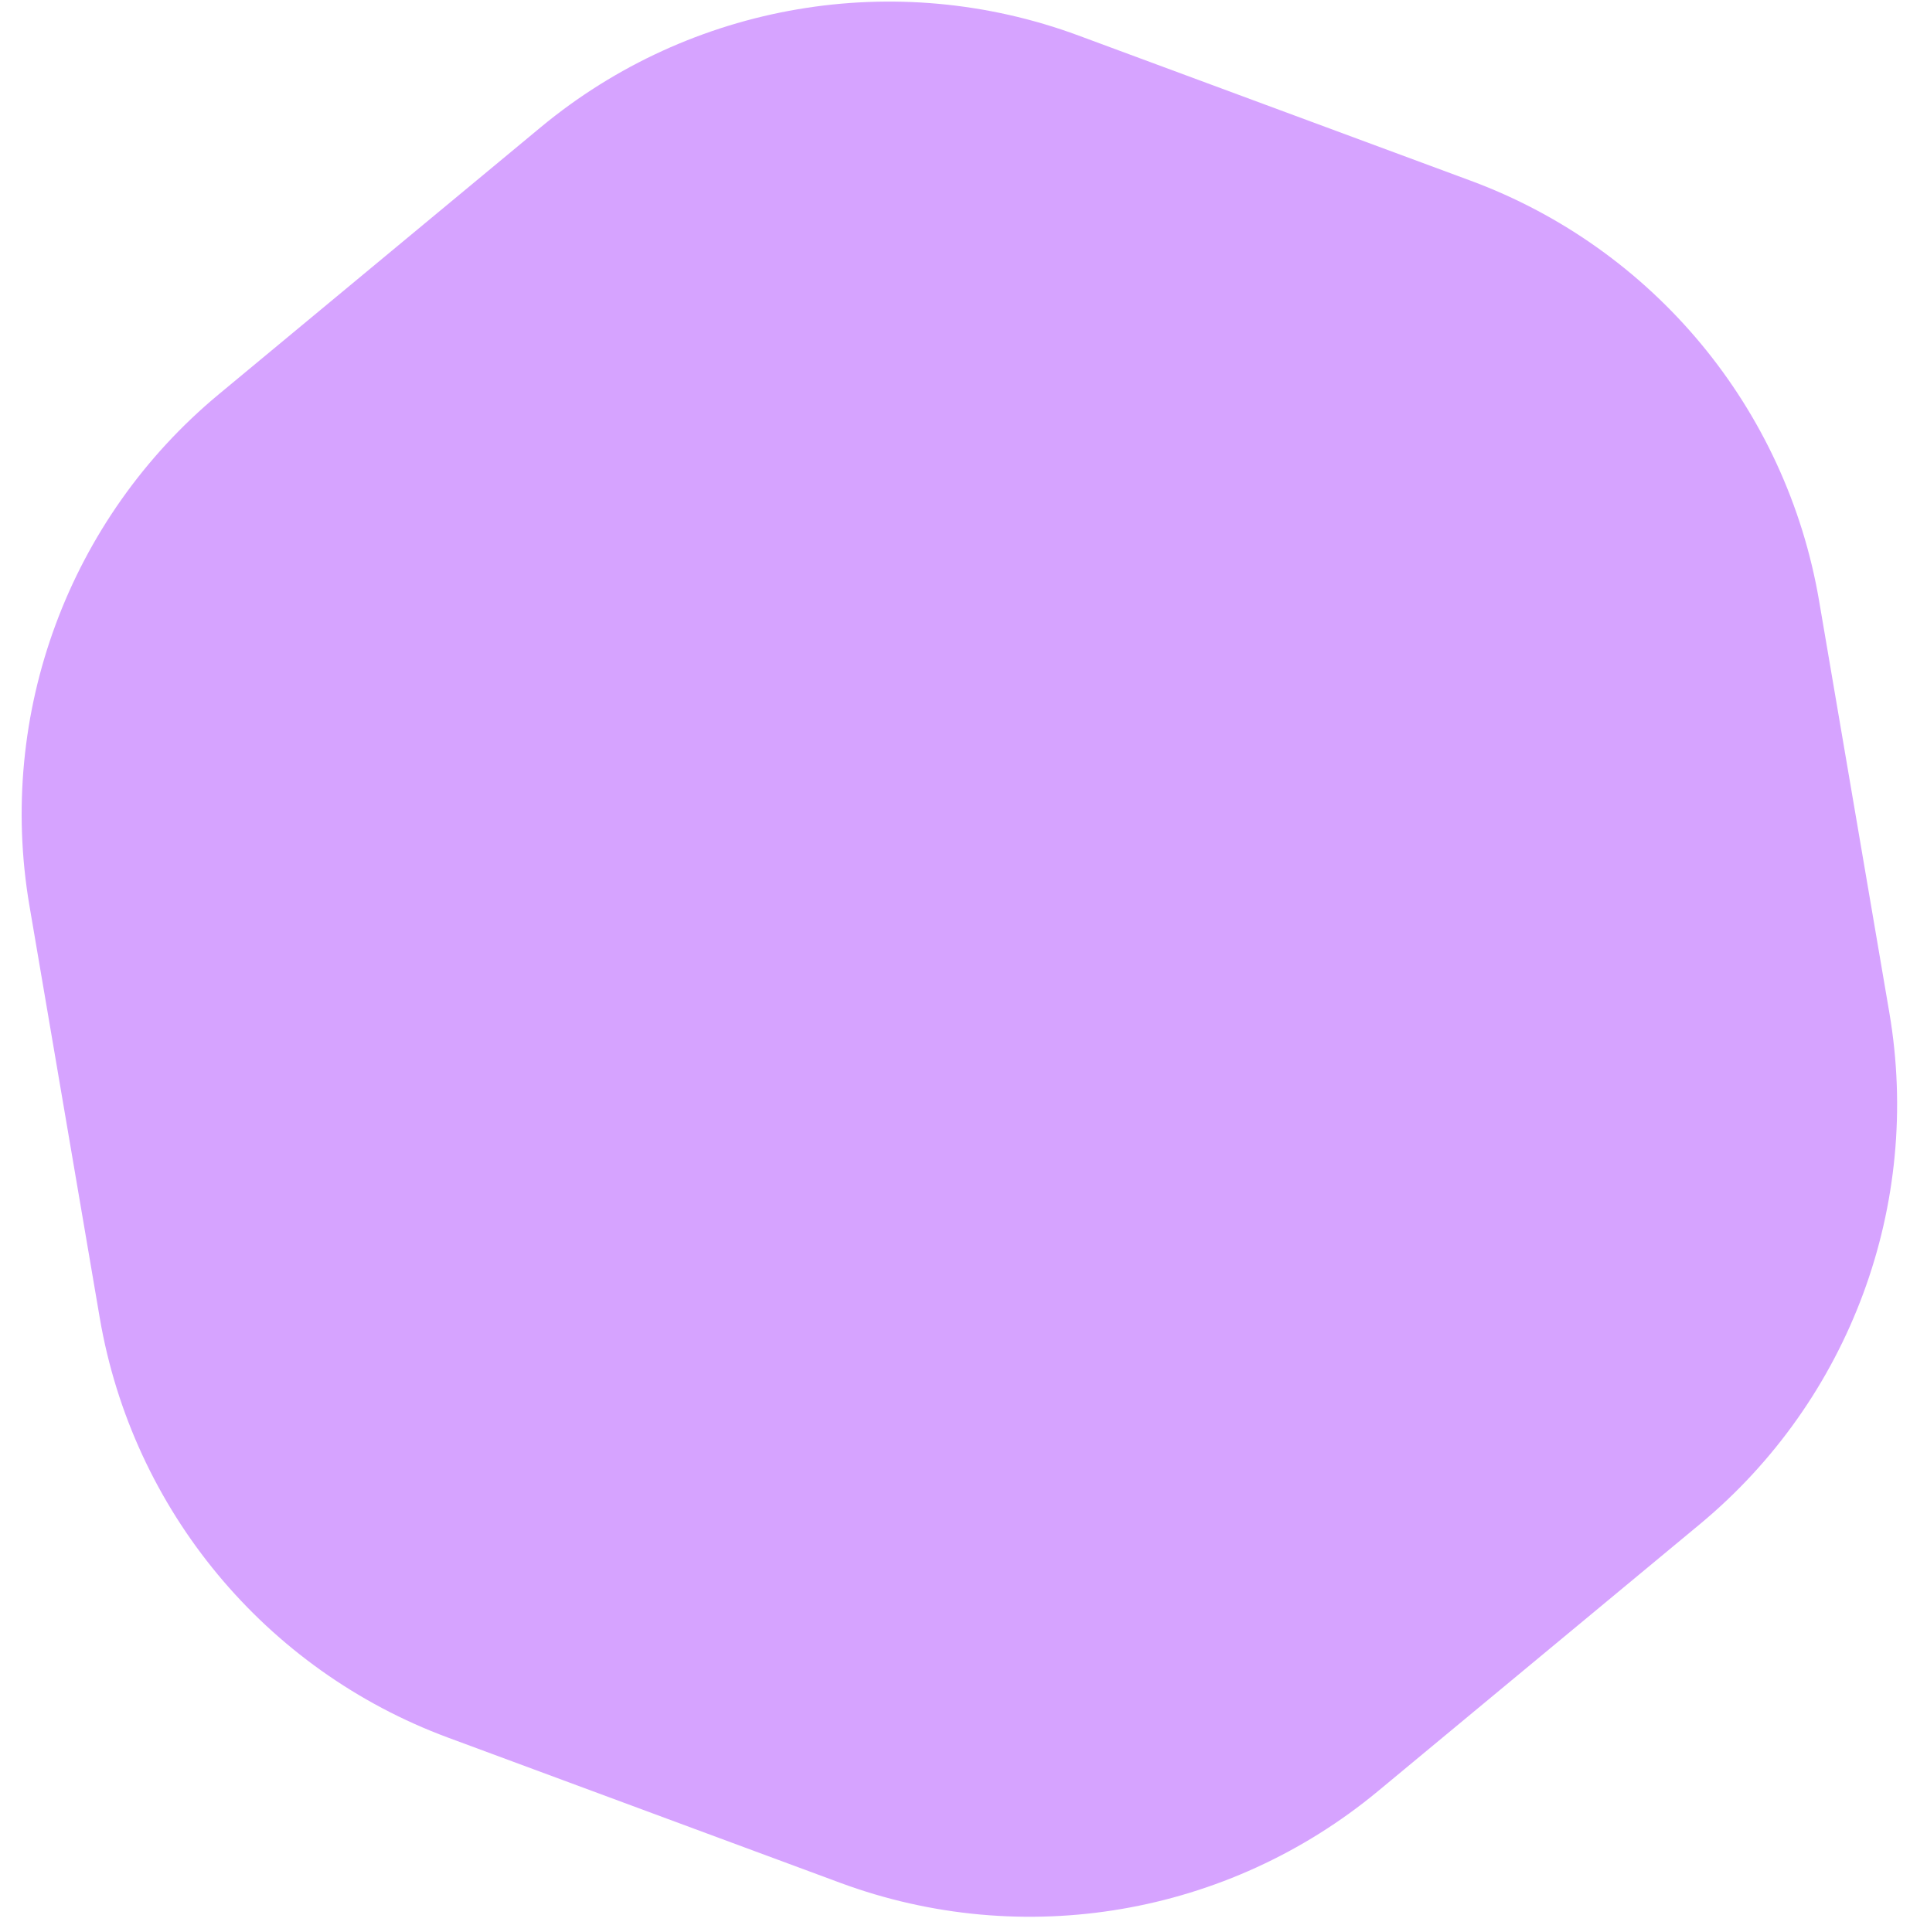
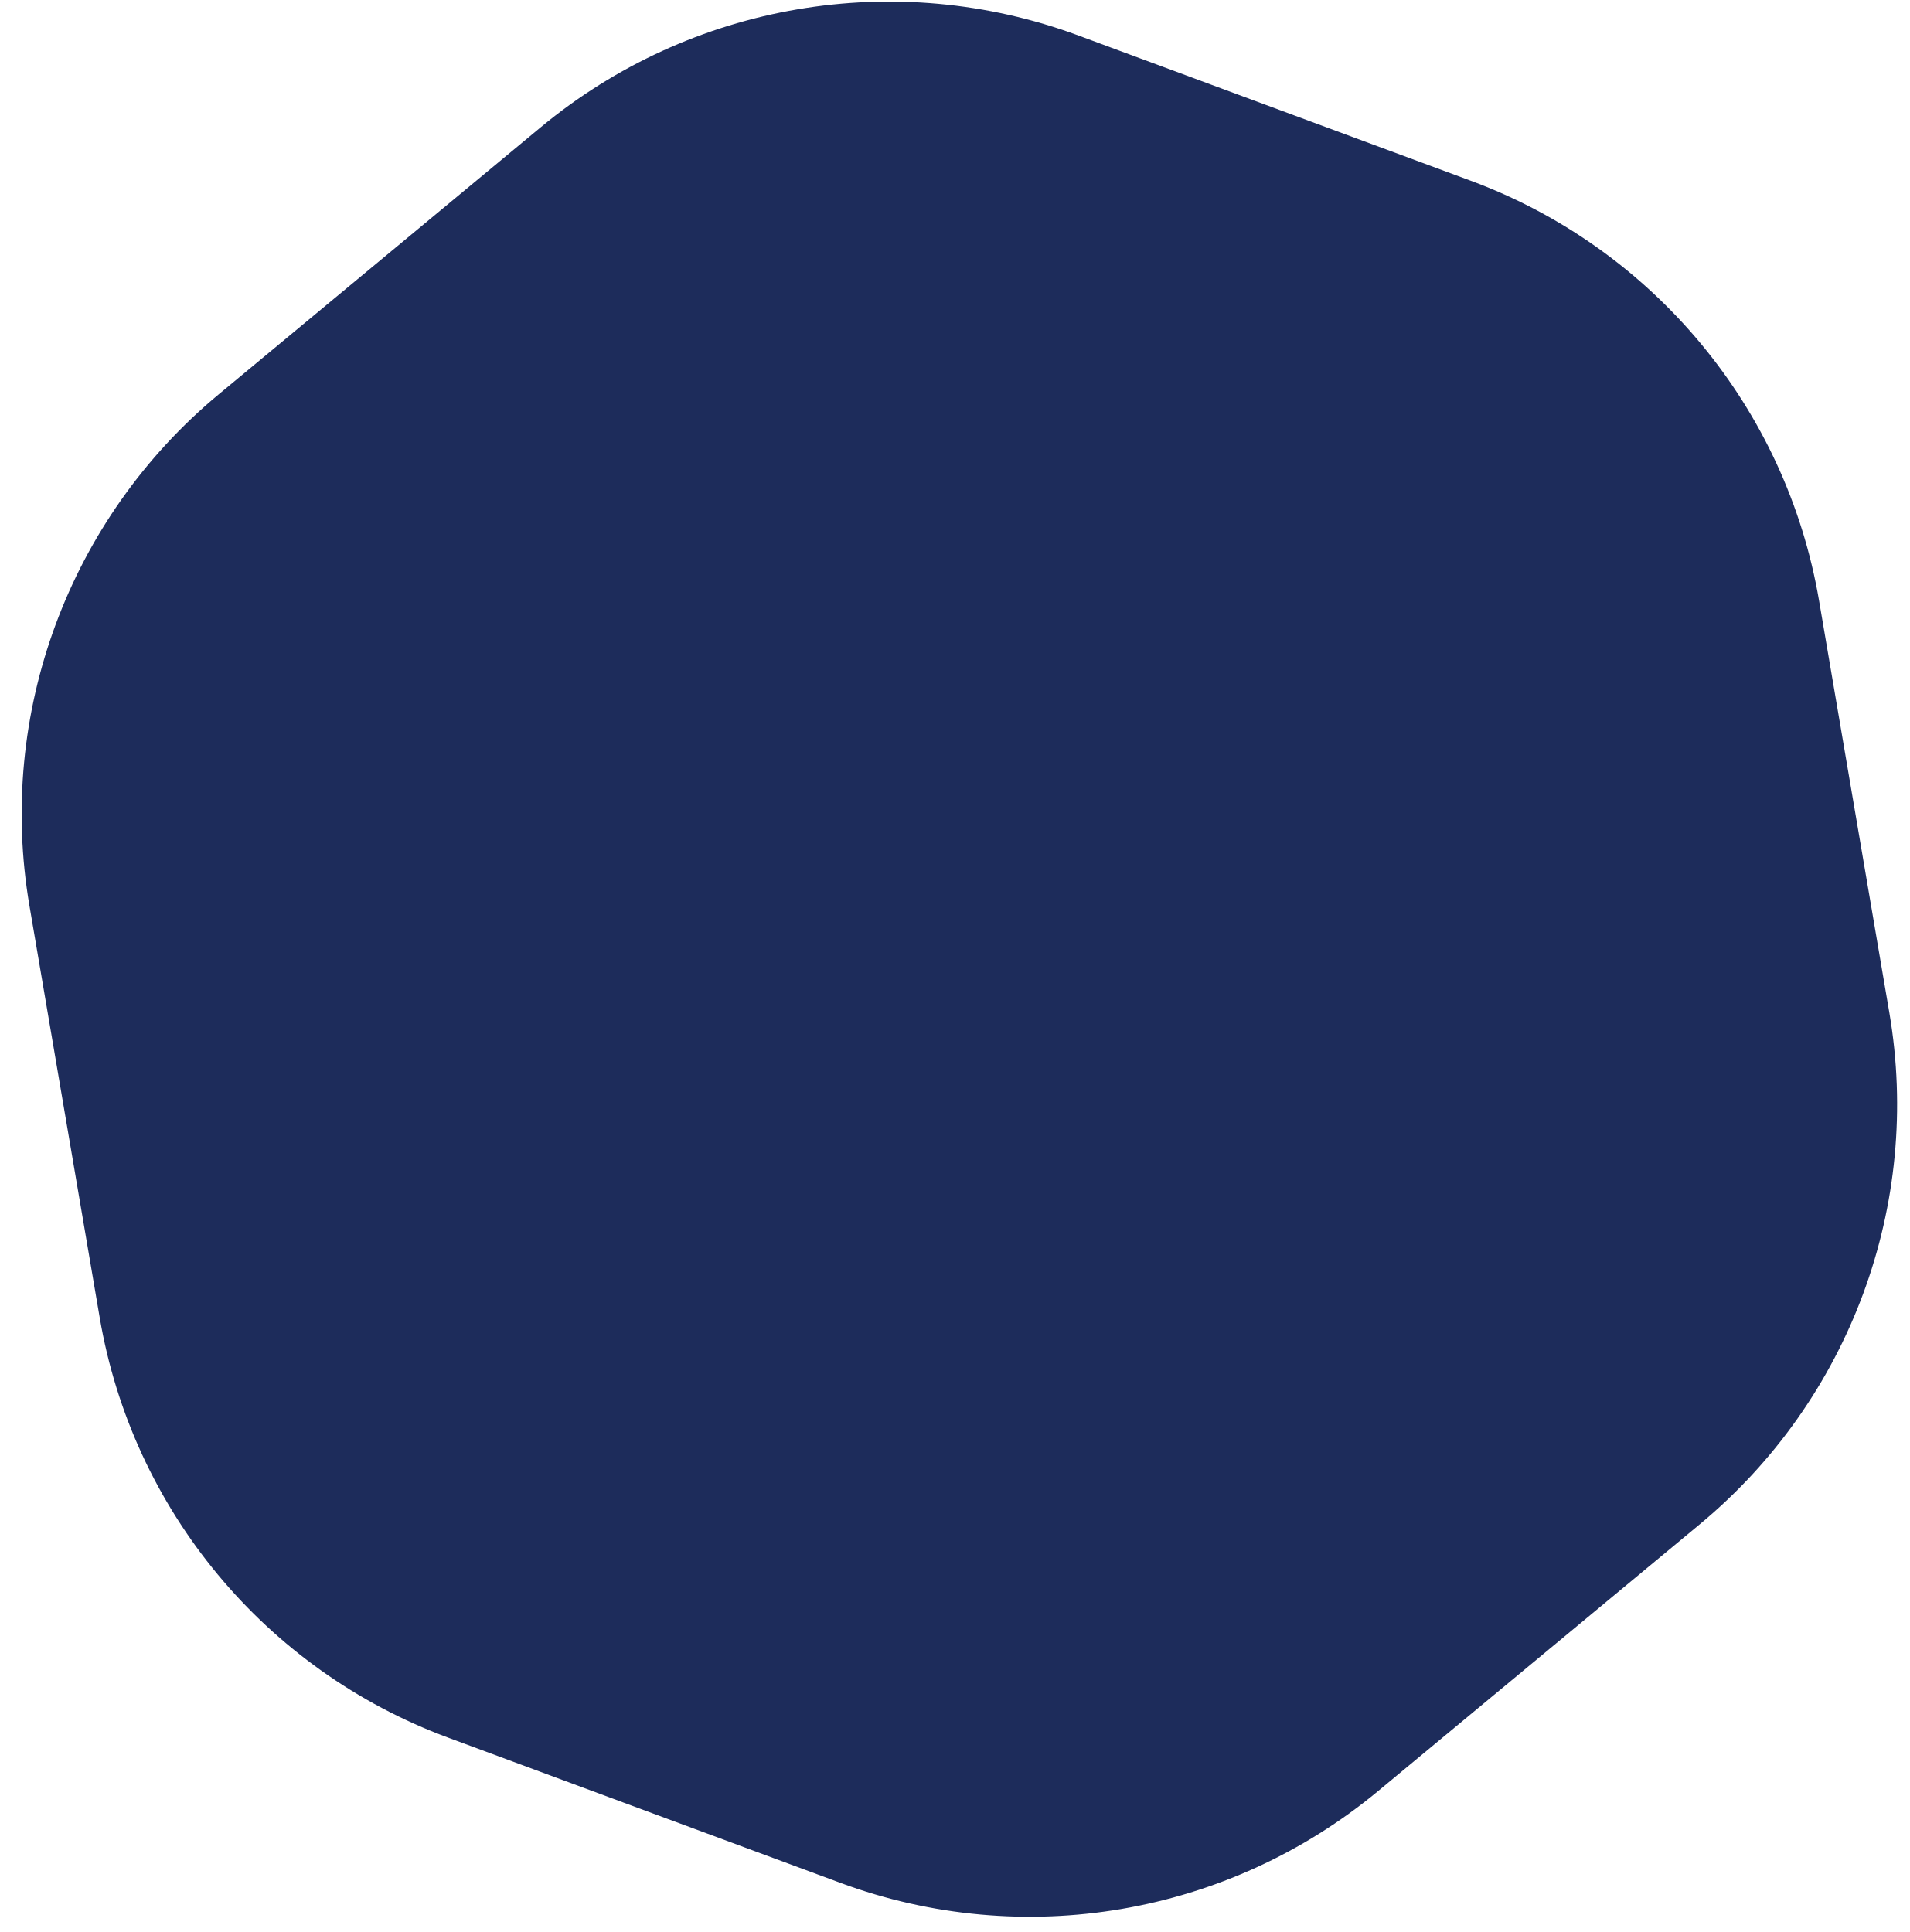
<svg xmlns="http://www.w3.org/2000/svg" width="84" height="85" viewBox="0 0 84 85" fill="none">
-   <path d="M23.784 5.599C30.383 0.124 39.401 -1.414 47.442 1.564L64.689 7.95C72.73 10.928 78.571 17.969 80.013 26.421L83.105 44.551C84.547 53.003 81.37 61.583 74.771 67.058L60.616 78.8C54.017 84.275 44.999 85.814 36.958 82.836L19.711 76.449C11.67 73.472 5.829 66.43 4.387 57.978L1.295 39.848C-0.147 31.396 3.03 22.817 9.629 17.342L23.784 5.599Z" fill="#D6A3FF" />
+   <path d="M23.784 5.599C30.383 0.124 39.401 -1.414 47.442 1.564L64.689 7.95C72.73 10.928 78.571 17.969 80.013 26.421L83.105 44.551C84.547 53.003 81.37 61.583 74.771 67.058L60.616 78.8C54.017 84.275 44.999 85.814 36.958 82.836L19.711 76.449C11.67 73.472 5.829 66.43 4.387 57.978L1.295 39.848C-0.147 31.396 3.03 22.817 9.629 17.342L23.784 5.599Z" fill="#1D2C5B" />
</svg>
